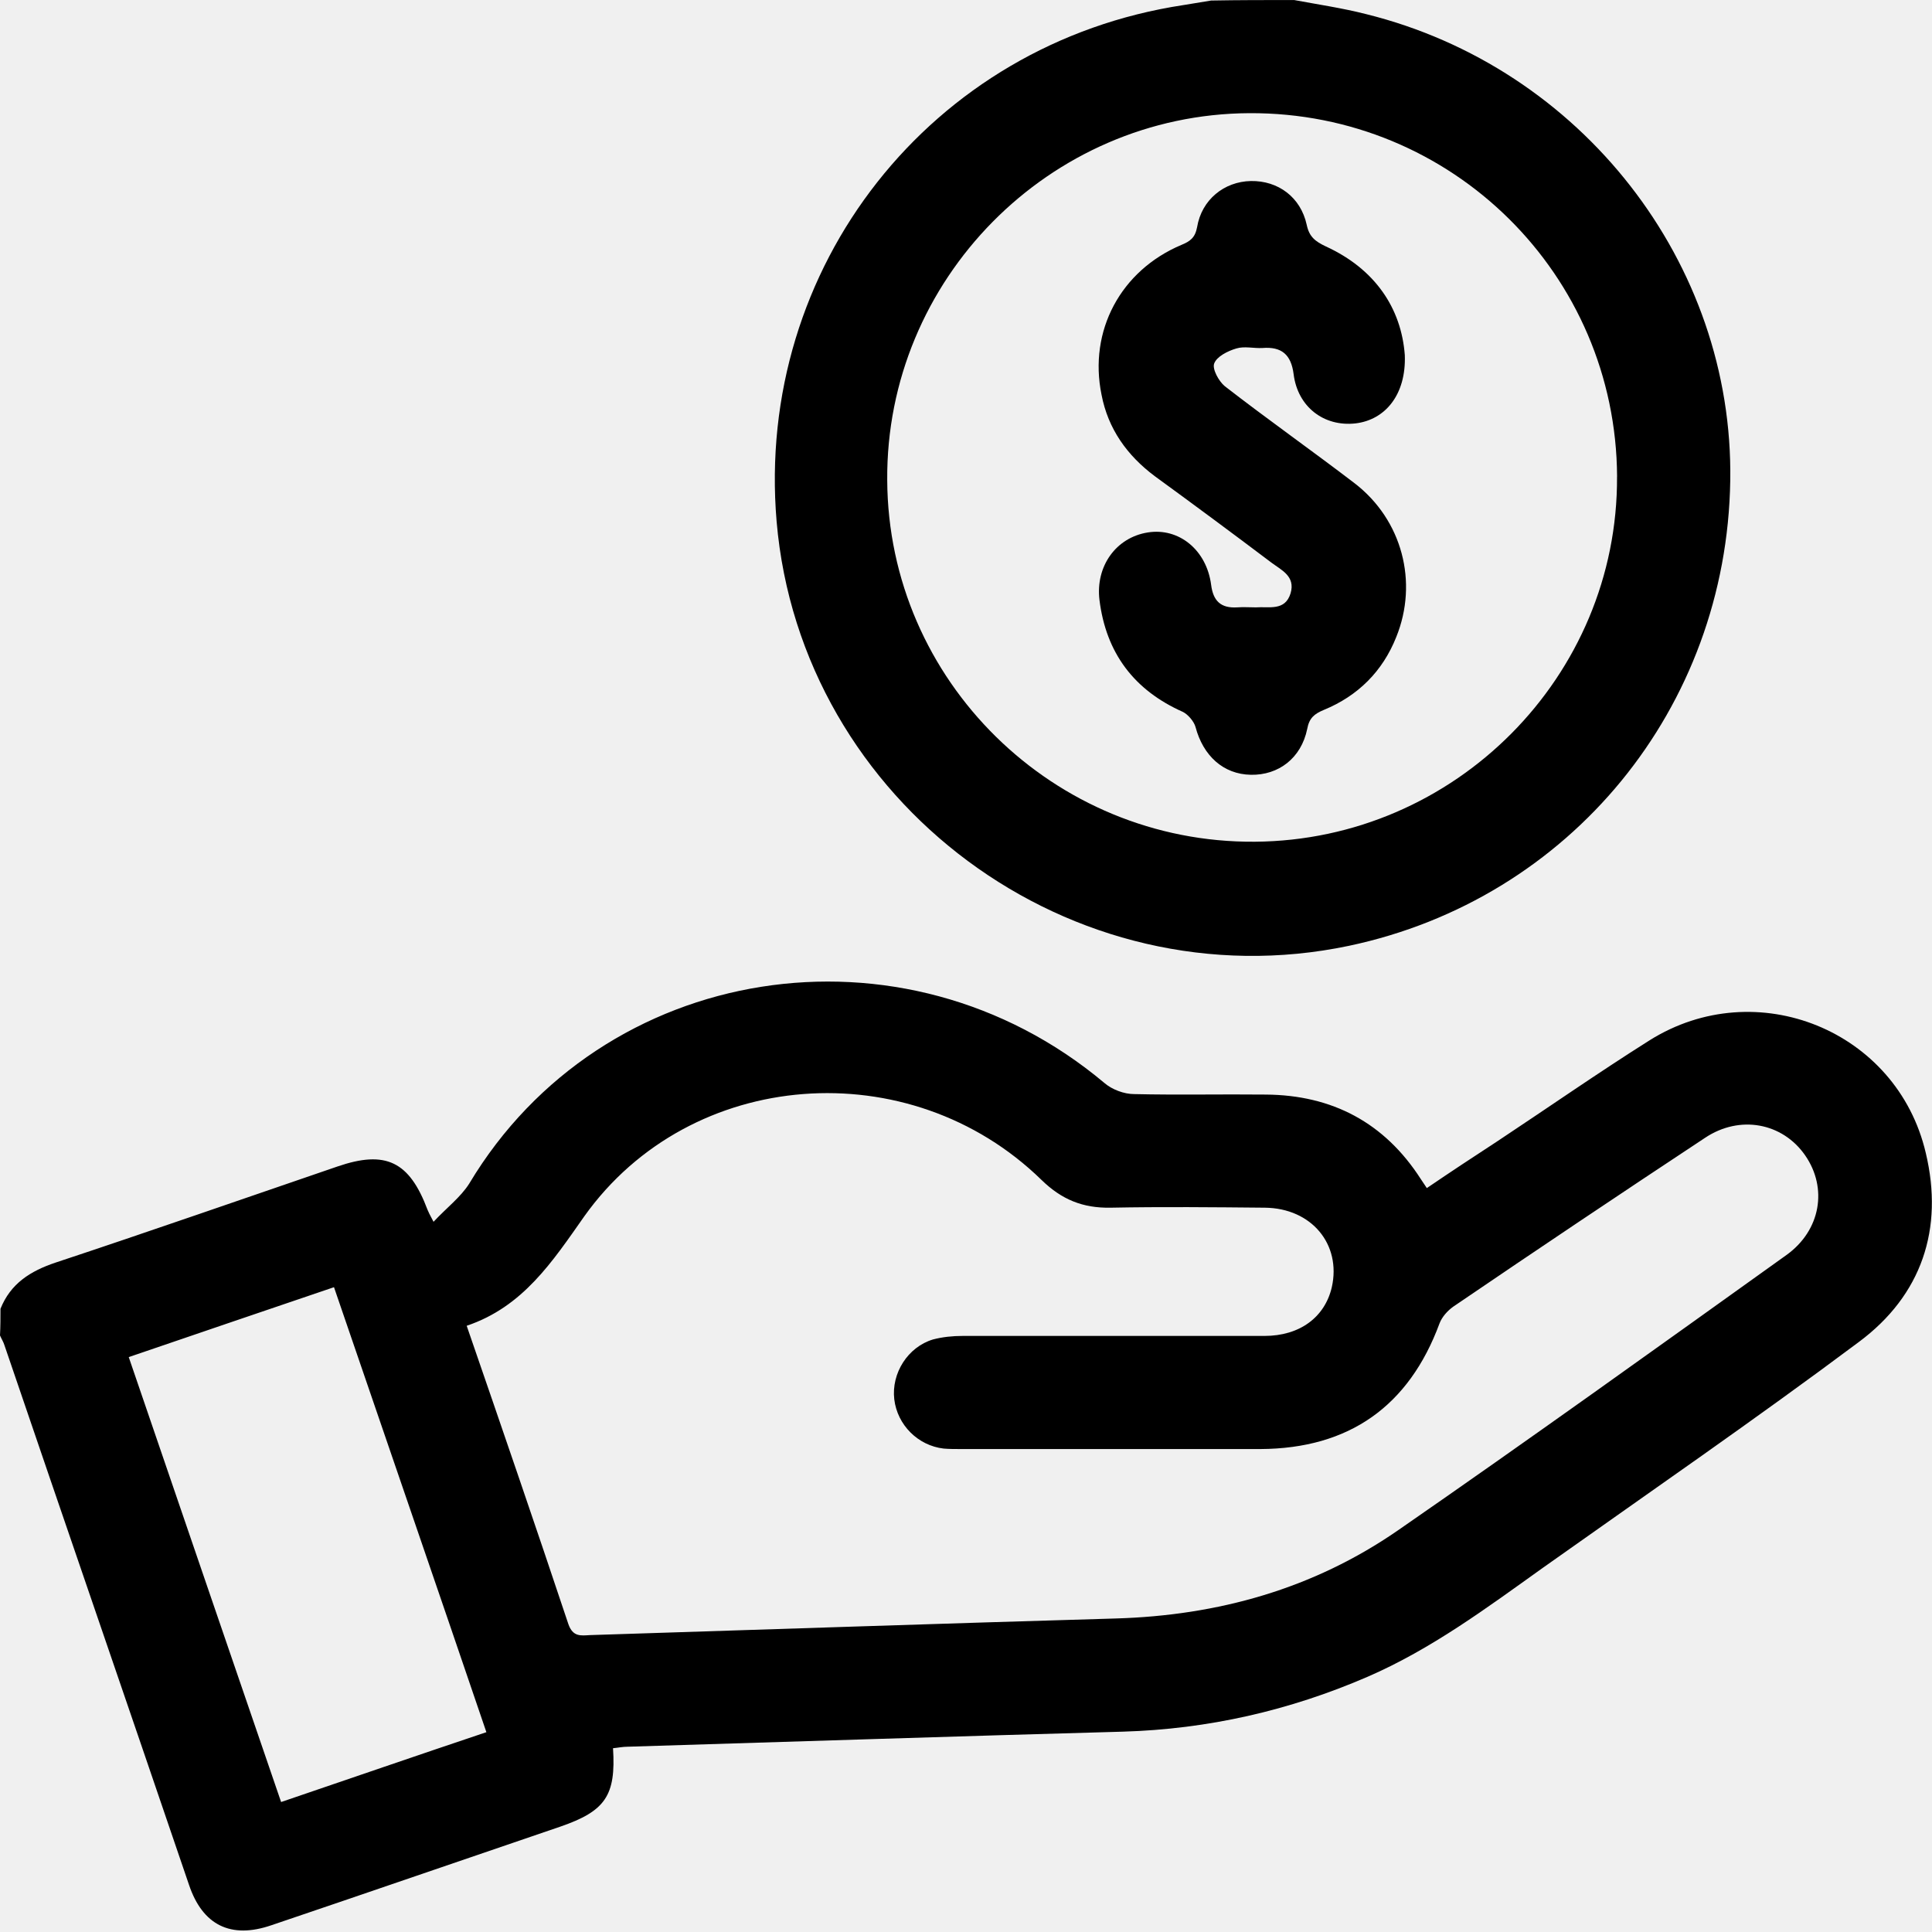
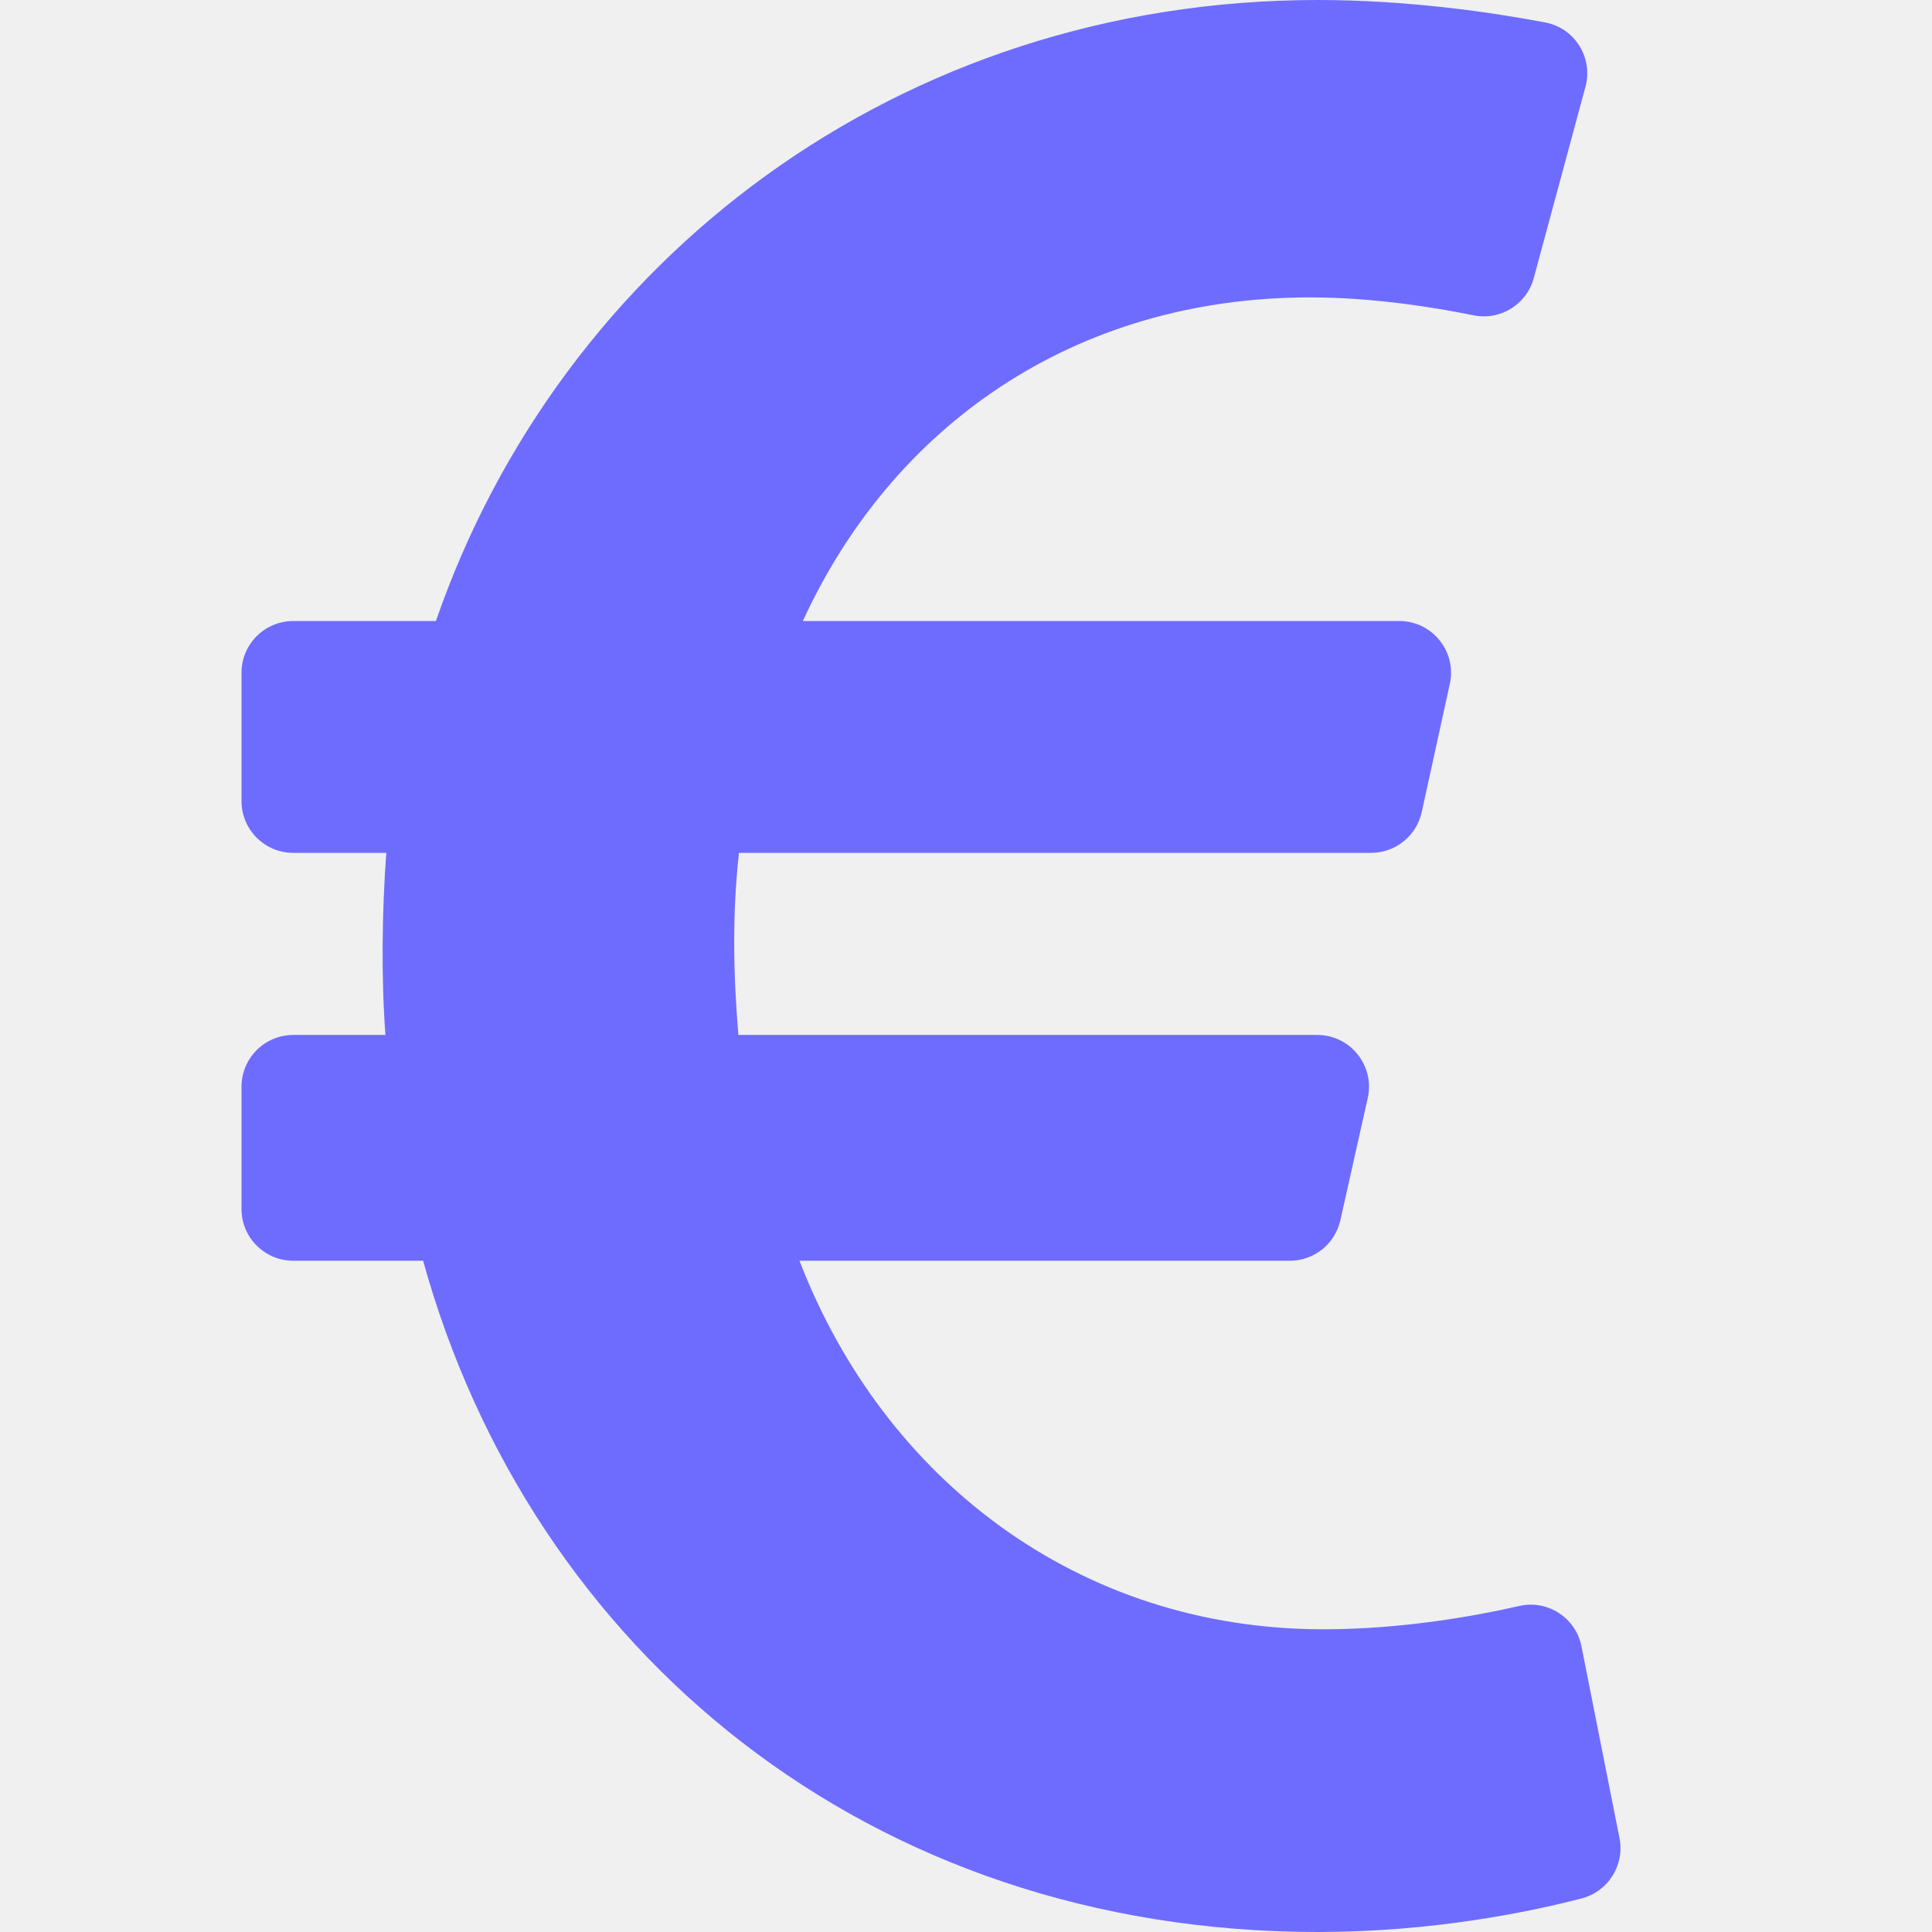
- <svg xmlns="http://www.w3.org/2000/svg" width="40" height="40" viewBox="0 0 40 40" fill="none" version="1.1" id="svg1125">
-   <defs id="defs1129" />
-   <path d="m 0.01,27.097 c 0.208,-0.52 0.614,-0.781 1.145,-0.958 1.947,-0.645 3.884,-1.322 5.832,-1.988 1,-0.344 1.489,-0.104 1.864,0.895 0.021,0.052 0.042,0.094 0.125,0.25 0.271,-0.291 0.562,-0.51 0.739,-0.791 2.749,-4.591 8.987,-5.58 13.152,-2.082 0.156,0.135 0.406,0.229 0.614,0.229 0.906,0.021 1.822,0 2.728,0.01 1.375,0.01 2.458,0.583 3.207,1.749 0.031,0.052 0.073,0.104 0.125,0.187 0.489,-0.333 0.979,-0.656 1.458,-0.968 1.052,-0.697 2.083,-1.416 3.155,-2.092 2.208,-1.385 5.123,-0.208 5.717,2.332 0.375,1.572 -0.083,2.946 -1.385,3.914 -2.145,1.603 -4.353,3.123 -6.54,4.674 -1.166,0.833 -2.312,1.686 -3.634,2.259 -1.614,0.698 -3.301,1.083 -5.061,1.135 -3.416,0.094 -6.842,0.208 -10.257,0.312 -0.104,0 -0.198,0.021 -0.302,0.031 0.062,0.979 -0.156,1.301 -1.093,1.624 -1.989,0.677 -3.978,1.364 -5.977,2.04 -0.844,0.291 -1.427,0 -1.708,-0.833 C 2.645,35.3 1.364,31.584 0.094,27.857 0.073,27.785 0.031,27.722 0,27.649 0.01,27.462 0.01,27.274 0.01,27.097 Z m 9.653,0.354 c 0.729,2.113 1.427,4.143 2.104,6.173 0.094,0.271 0.26,0.239 0.448,0.229 3.624,-0.115 7.258,-0.239 10.882,-0.344 2.124,-0.062 4.093,-0.614 5.842,-1.822 2.708,-1.874 5.373,-3.789 8.05,-5.705 0.708,-0.51 0.854,-1.384 0.385,-2.061 -0.469,-0.677 -1.354,-0.843 -2.072,-0.364 -1.75,1.156 -3.489,2.321 -5.217,3.498 -0.115,0.083 -0.229,0.208 -0.281,0.344 -0.635,1.718 -1.874,2.592 -3.707,2.602 -2.072,0 -4.134,0 -6.207,0 -0.115,0 -0.239,0 -0.354,-0.01 -0.531,-0.062 -0.958,-0.489 -1.021,-1.02 -0.063,-0.541 0.281,-1.083 0.802,-1.239 0.198,-0.052 0.406,-0.073 0.614,-0.073 2.083,0 4.165,0 6.248,0 0.729,0 1.25,-0.385 1.395,-1.01 0.198,-0.885 -0.417,-1.634 -1.385,-1.645 -1.062,-0.01 -2.135,-0.021 -3.197,0 -0.573,0.01 -1.01,-0.167 -1.427,-0.573 -2.728,-2.665 -7.269,-2.332 -9.466,0.749 -0.666,0.947 -1.27,1.874 -2.437,2.269 z m -6.998,0.645 c 1.062,3.102 2.104,6.152 3.155,9.213 C 7.258,36.82 8.643,36.341 10.07,35.863 9.018,32.771 7.966,29.721 6.915,26.65 5.478,27.139 4.093,27.608 2.666,28.097 Z" fill="white" id="path1119" style="fill:#000000;stroke-width:1.046" />
-   <path d="M 26.794,6.7360595e-4 C 27.294,0.094 27.794,0.167 28.283,0.292 32.74,1.396 35.896,5.445 35.823,9.952 35.75,14.658 32.511,18.613 27.929,19.582 22.191,20.789 16.578,16.625 16.079,10.796 15.631,5.528 19.276,0.896 24.503,0.105 24.691,0.074 24.888,0.042 25.076,0.011 25.649,6.7360595e-4 26.221,6.7360595e-4 26.794,6.7360595e-4 Z M 33.48,9.869 C 33.459,5.684 30.064,2.322 25.867,2.343 c -4.145,0.021 -7.529,3.446 -7.498,7.599 0.021,4.154 3.447,7.516 7.612,7.485 4.145,-0.031 7.519,-3.425 7.498,-7.558 z" fill="white" id="path1121" style="fill:#000000;stroke-width:1.046" />
-   <path d="m 29.085,7.35 c 0.031,0.822 -0.406,1.343 -1.021,1.416 -0.656,0.073 -1.197,-0.344 -1.281,-1.02 -0.052,-0.406 -0.25,-0.573 -0.646,-0.541 -0.177,0.01 -0.375,-0.042 -0.541,0.01 -0.177,0.052 -0.406,0.167 -0.458,0.312 -0.042,0.114 0.094,0.364 0.219,0.468 0.885,0.687 1.802,1.332 2.687,2.009 0.989,0.76 1.323,2.051 0.864,3.185 -0.281,0.708 -0.791,1.218 -1.5,1.509 -0.198,0.083 -0.302,0.167 -0.344,0.396 -0.125,0.604 -0.594,0.958 -1.166,0.947 -0.573,-0.01 -0.989,-0.396 -1.146,-0.989 -0.031,-0.115 -0.156,-0.26 -0.26,-0.312 -1.01,-0.448 -1.593,-1.218 -1.729,-2.321 -0.083,-0.697 0.344,-1.291 1,-1.395 0.646,-0.104 1.218,0.364 1.312,1.083 0.042,0.333 0.198,0.489 0.541,0.468 0.125,-0.01 0.26,0 0.385,0 0.271,-0.021 0.604,0.083 0.719,-0.291 0.104,-0.354 -0.188,-0.479 -0.396,-0.635 C 25.524,11.045 24.722,10.452 23.909,9.859 23.337,9.432 22.941,8.88 22.806,8.172 22.535,6.85 23.201,5.601 24.461,5.07 24.638,4.997 24.742,4.925 24.784,4.706 c 0.094,-0.573 0.562,-0.947 1.114,-0.958 0.562,-0.01 1.031,0.333 1.156,0.906 0.052,0.25 0.177,0.344 0.396,0.448 1.021,0.468 1.562,1.28 1.635,2.249 z" fill="white" id="path1123" style="fill:#000000;stroke-width:1.046" />
+ <svg xmlns="http://www.w3.org/2000/svg" width="16" height="16" viewBox="0 0 16 16" fill="none">
+   <path d="M13.097 13.634C13.05 13.398 12.817 13.246 12.582 13.3C12.2 13.387 11.602 13.493 10.959 13.493C8.932 13.493 7.319 12.251 6.621 10.441H10.682C10.779 10.441 10.873 10.408 10.949 10.348C11.025 10.287 11.078 10.202 11.1 10.107L11.327 9.094C11.387 8.826 11.184 8.571 10.909 8.571H6.115C6.072 8.06 6.064 7.561 6.12 7.063H11.355C11.453 7.063 11.548 7.029 11.624 6.968C11.7 6.907 11.753 6.821 11.774 6.726L12.007 5.663C12.065 5.396 11.862 5.143 11.588 5.143H6.649C7.386 3.536 8.888 2.463 10.85 2.463C11.367 2.463 11.87 2.544 12.202 2.611C12.424 2.657 12.643 2.522 12.702 2.303L13.13 0.719C13.195 0.478 13.042 0.232 12.797 0.186C12.365 0.104 11.668 0 10.915 0C7.445 0 4.644 2.152 3.61 5.143H2.429C2.192 5.143 2 5.335 2 5.571V6.634C2 6.871 2.192 7.063 2.429 7.063H3.199C3.163 7.549 3.157 8.109 3.192 8.571H2.429C2.192 8.571 2 8.763 2 9V10.013C2 10.249 2.192 10.441 2.429 10.441H3.504C4.398 13.668 7.188 16 10.915 16C11.855 16 12.65 15.838 13.098 15.722C13.318 15.665 13.456 15.447 13.412 15.223L13.097 13.634Z" fill="#6E6CFF" />
</svg>
